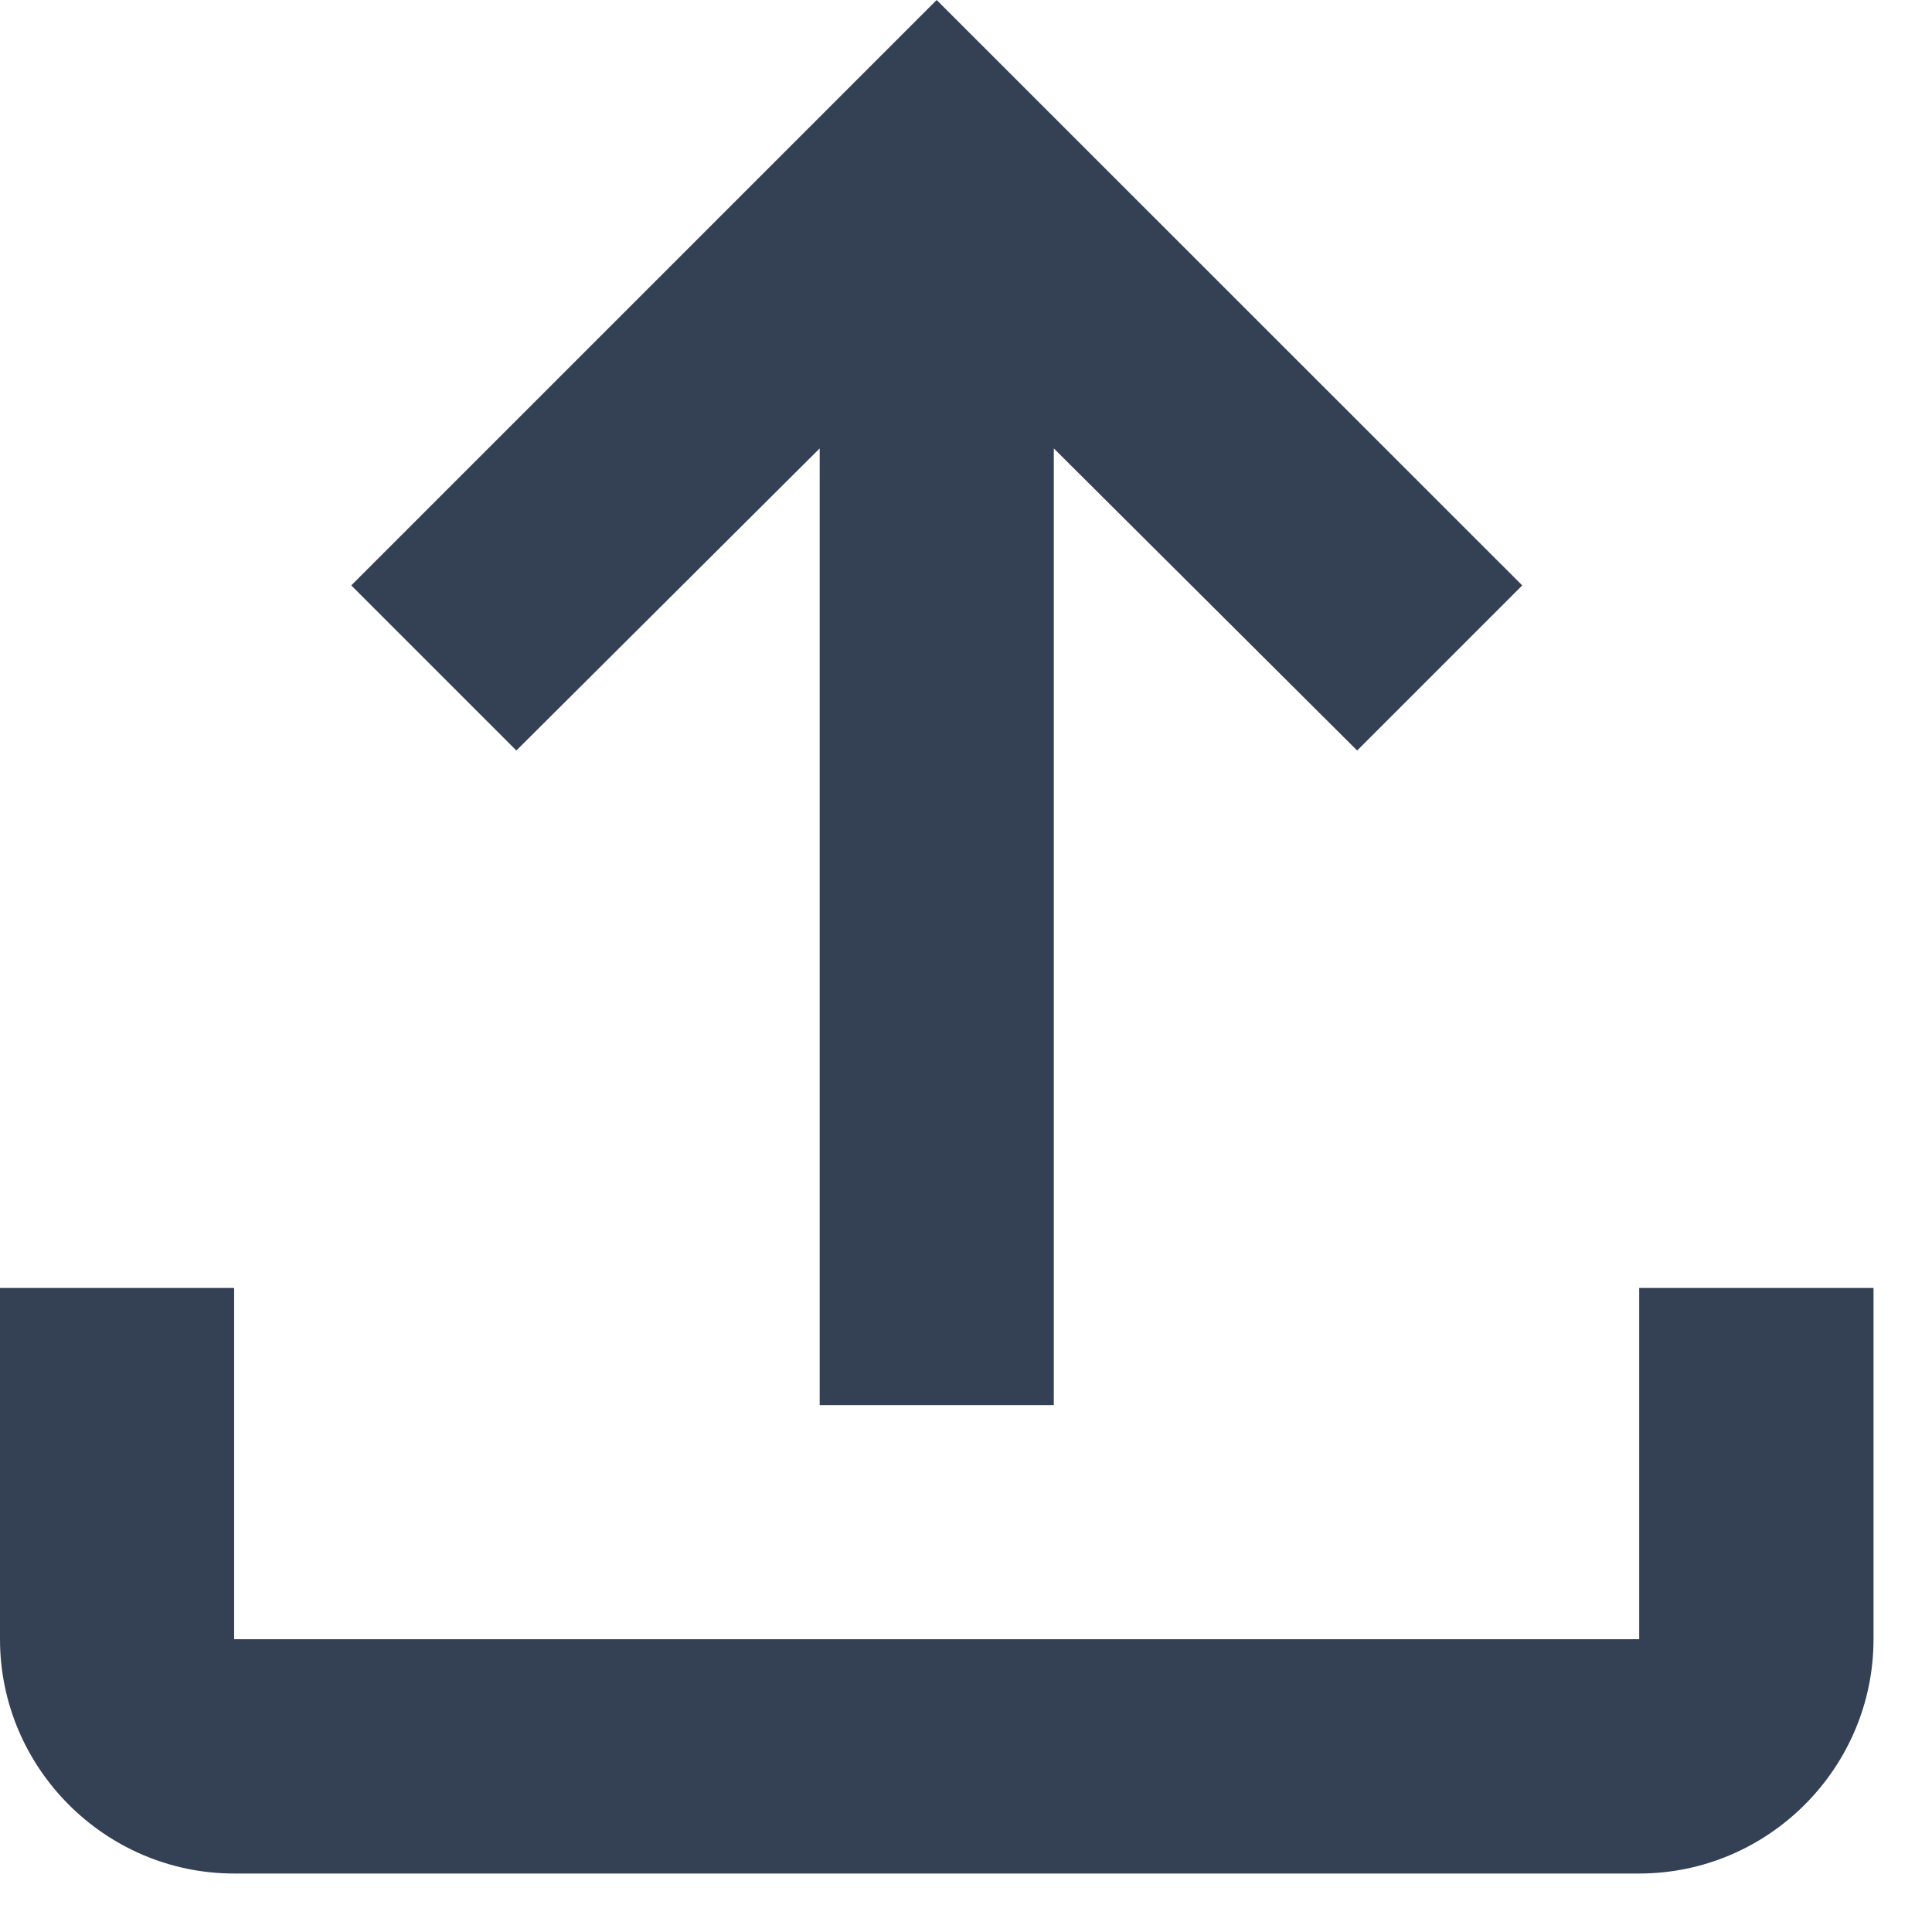
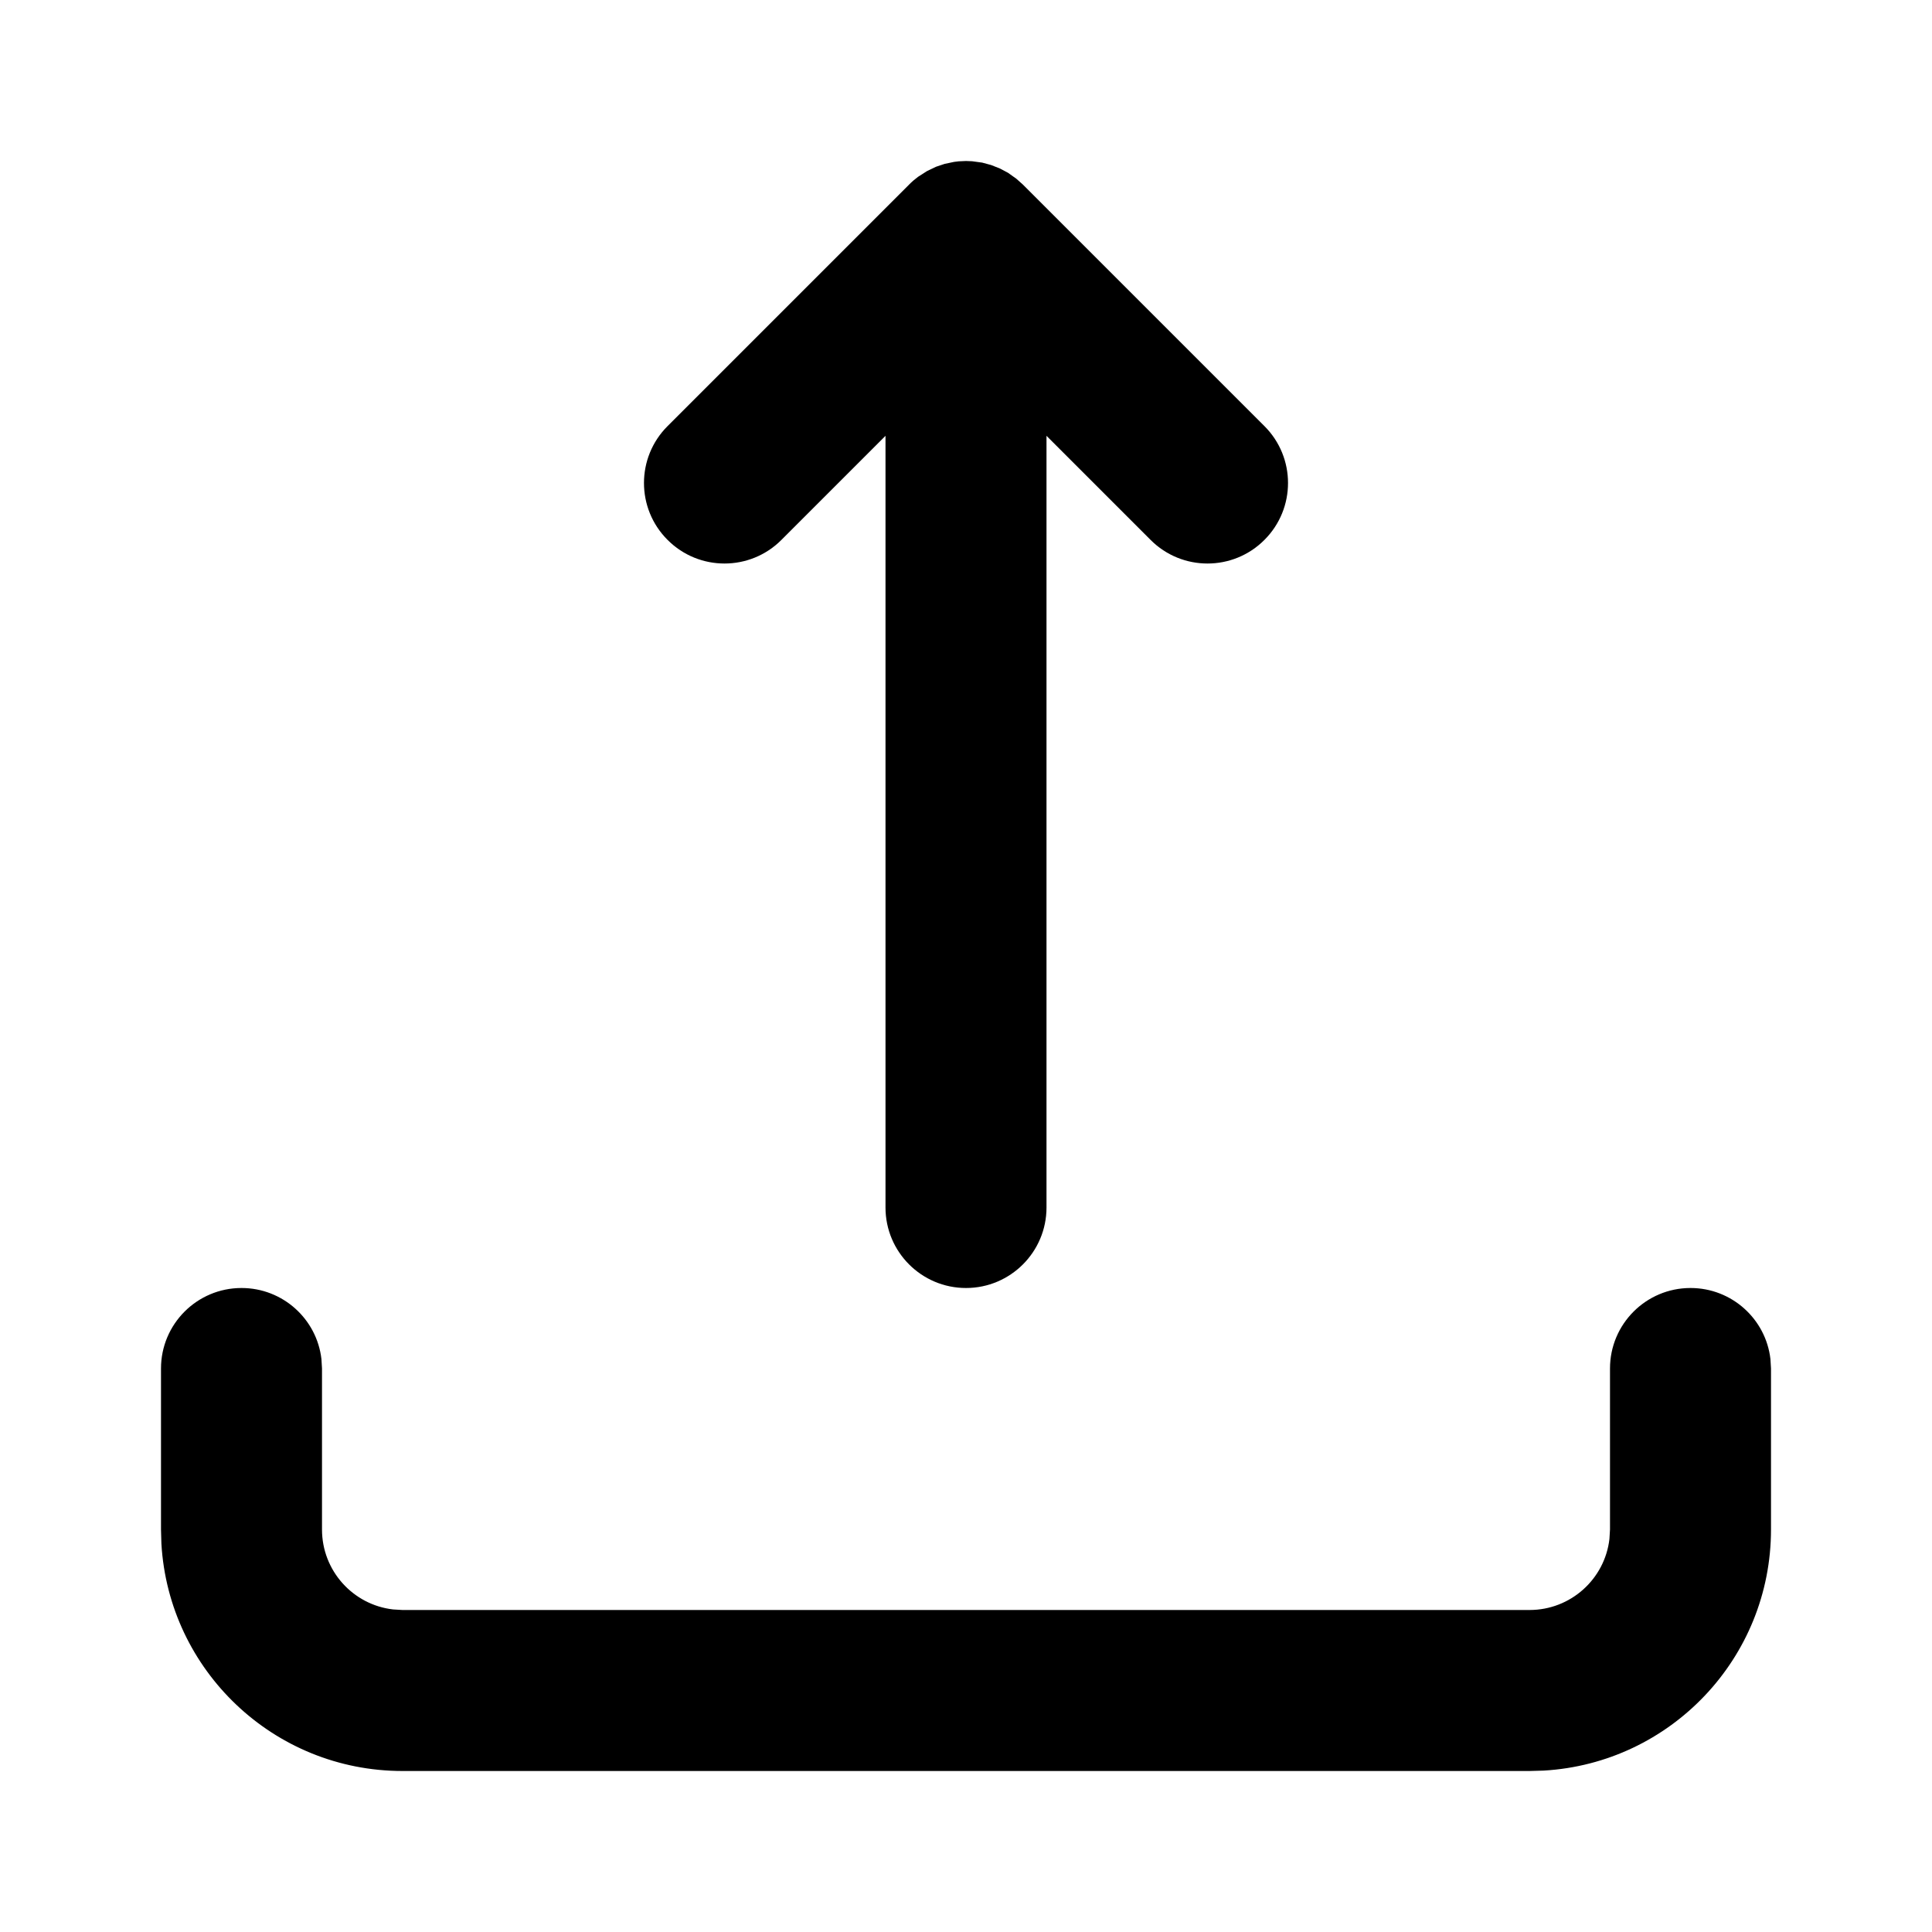
- <svg xmlns="http://www.w3.org/2000/svg" width="11" height="11" viewBox="0 0 11 11" fill="none">
-   <path d="M9.333 7.333V9.333H1.333V7.333H0V9.333C0 10.067 0.6 10.667 1.333 10.667H9.333C10.067 10.667 10.667 10.067 10.667 9.333V7.333H9.333ZM2 3.333L2.94 4.273L4.667 2.553V8H6V2.553L7.727 4.273L8.667 3.333L5.333 0L2 3.333Z" fill="#344054" />
+ <svg xmlns="http://www.w3.org/2000/svg" fill="#000000" width="8px" height="8px" viewBox="0 0 24 24">
+   <path fill-rule="evenodd" d="M21,16 C21.513,16 21.936,16.386 21.993,16.883 L22,17 L22,19 C22,20.598 20.751,21.904 19.176,21.995 L19,22 L5,22 C3.402,22 2.096,20.751 2.005,19.176 L2,19 L2,17 C2,16.448 2.448,16 3,16 C3.513,16 3.936,16.386 3.993,16.883 L4,17 L4,19 C4,19.513 4.386,19.936 4.883,19.993 L5,20 L19,20 C19.513,20 19.936,19.614 19.993,19.117 L20,19 L20,17 C20,16.448 20.448,16 21,16 Z M11.852,2.011 L11.91,2.004 L11.91,2.004 L12,2 L12.075,2.003 L12.075,2.003 L12.201,2.02 L12.201,2.02 L12.312,2.05 L12.312,2.05 L12.423,2.094 L12.423,2.094 L12.521,2.146 L12.521,2.146 L12.625,2.22 L12.625,2.22 L12.707,2.293 L15.707,5.293 C16.098,5.683 16.098,6.317 15.707,6.707 C15.317,7.098 14.683,7.098 14.293,6.707 L13,5.414 L13,15 C13,15.552 12.552,16 12,16 C11.448,16 11,15.552 11,15 L11,5.414 L9.707,6.707 C9.317,7.098 8.683,7.098 8.293,6.707 C7.902,6.317 7.902,5.683 8.293,5.293 L11.293,2.293 C11.328,2.257 11.366,2.225 11.405,2.196 L11.516,2.125 L11.516,2.125 L11.629,2.071 L11.629,2.071 L11.734,2.036 L11.734,2.036 L11.852,2.011 L11.852,2.011 Z" />
</svg>
